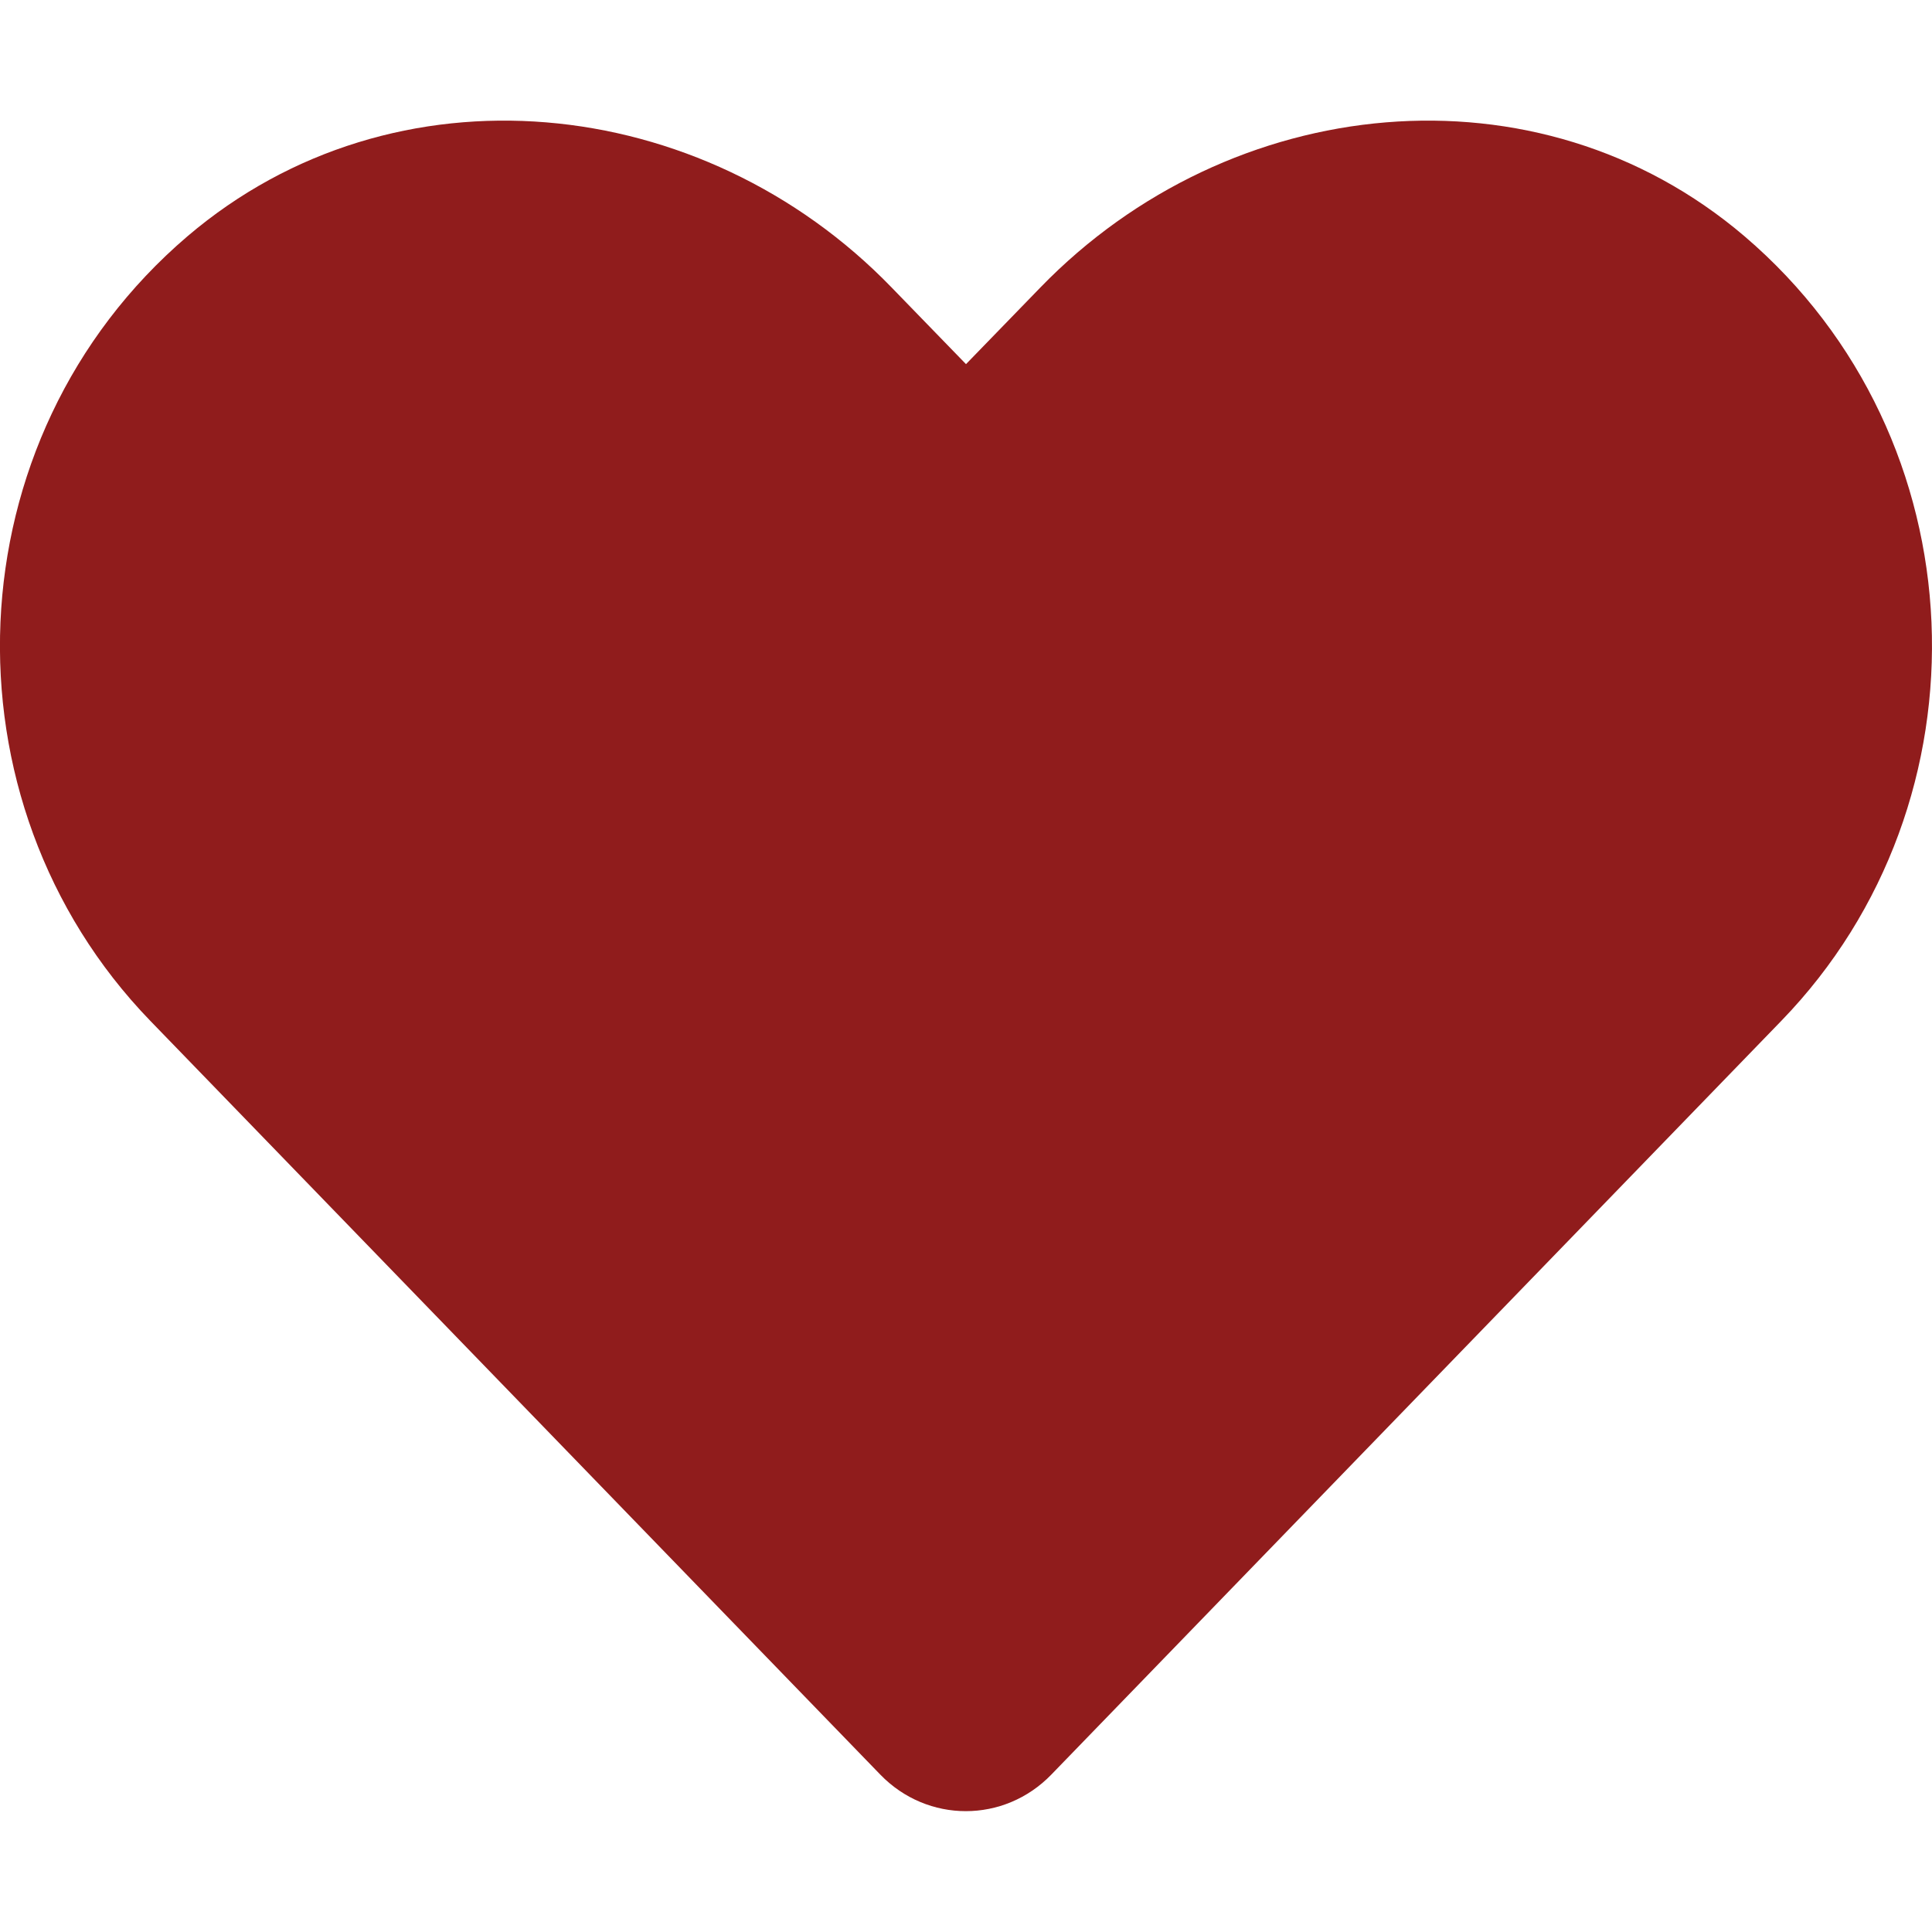
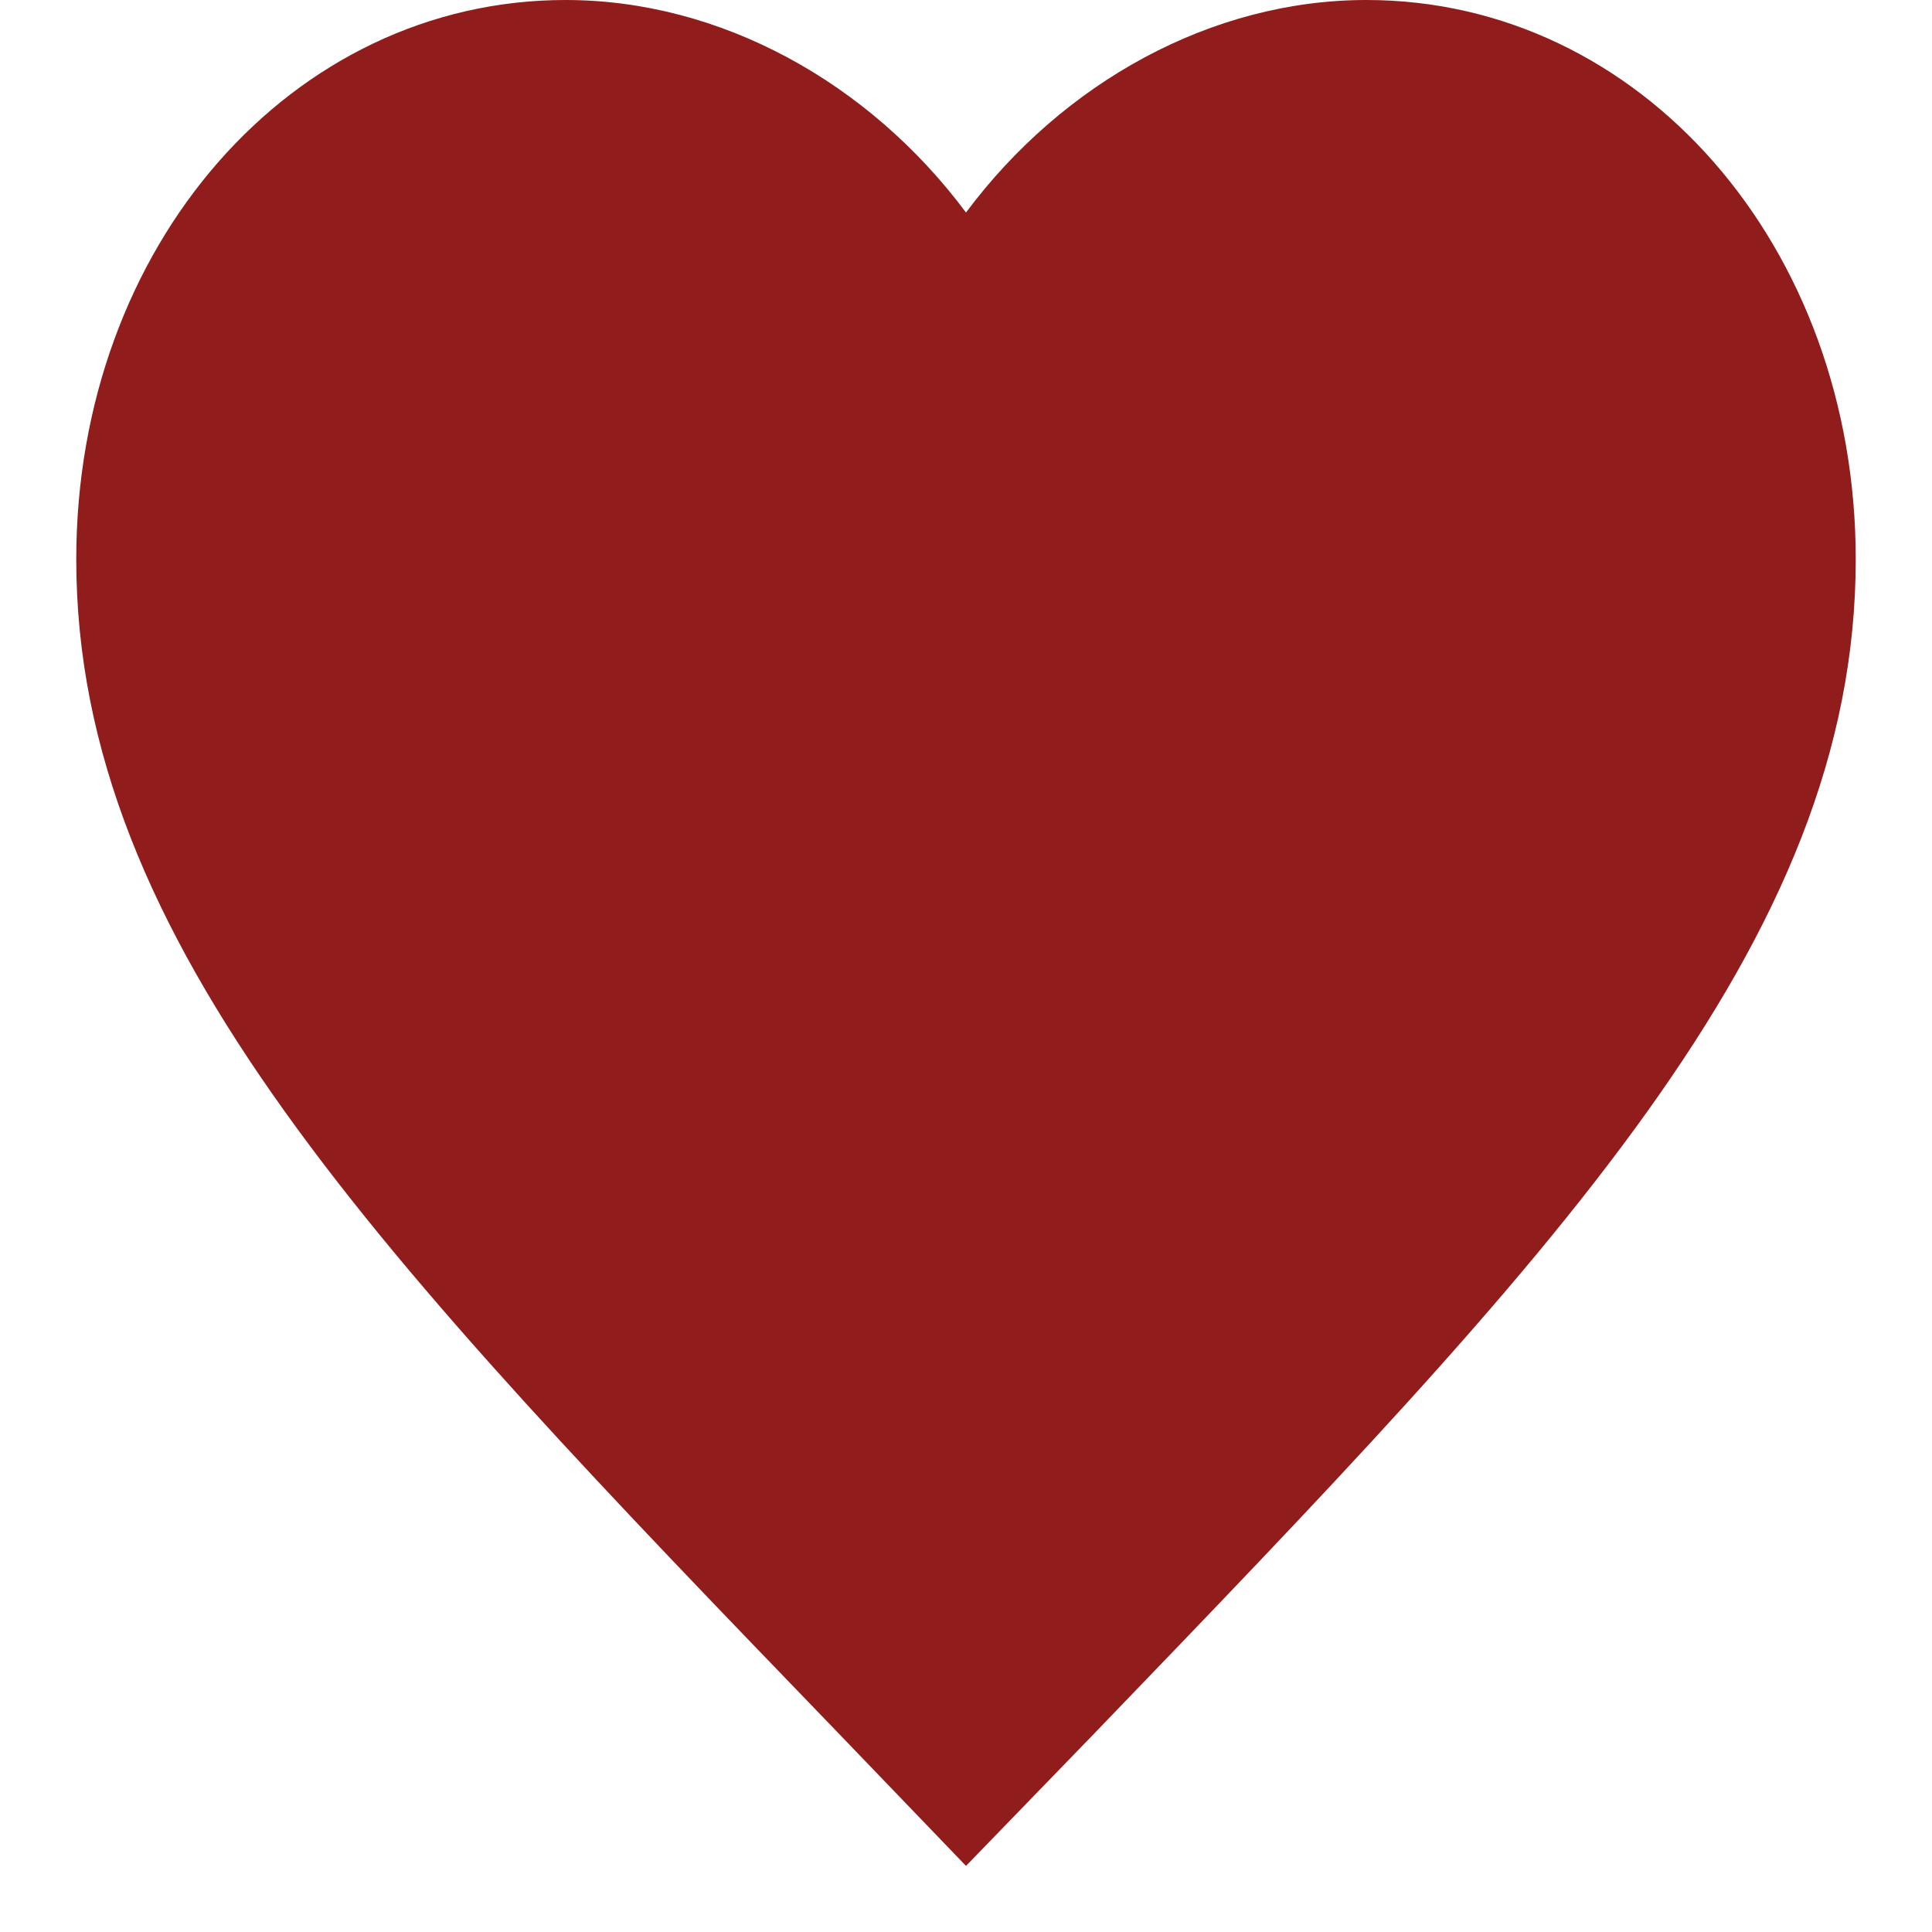
- <svg xmlns="http://www.w3.org/2000/svg" viewBox="0 0 512 512">
-   <path d="M462.3 62.6C407.5 15.9 326 24.3 275.7 76.2L256 96.5l-19.7-20.3C186.1 24.3 104.5 15.9 49.7 62.6c-62.8 53.6-66.1 149.8-9.9 207.9l193.5 199.8c12.5 12.9 32.8 12.9 45.3 0l193.5-199.8c56.3-58.1 53-154.3-9.8-207.9z" fill="#901C1C" />
+ <svg xmlns="http://www.w3.org/2000/svg" width="19" height="19" viewBox="0 0 19 19" fill="none">
+   <path d="M9.5 18.35L8.231 17.03C3.725 12.36 0.75 9.28 0.75 5.5C0.75 2.42 2.868 0 5.562 0C7.085 0 8.546 0.81 9.5 2.09C10.454 0.81 11.915 0 13.438 0C16.133 0 18.25 2.42 18.25 5.5C18.25 9.28 15.275 12.36 10.769 17.04L9.5 18.35Z" fill="#911C1C" />
</svg>
